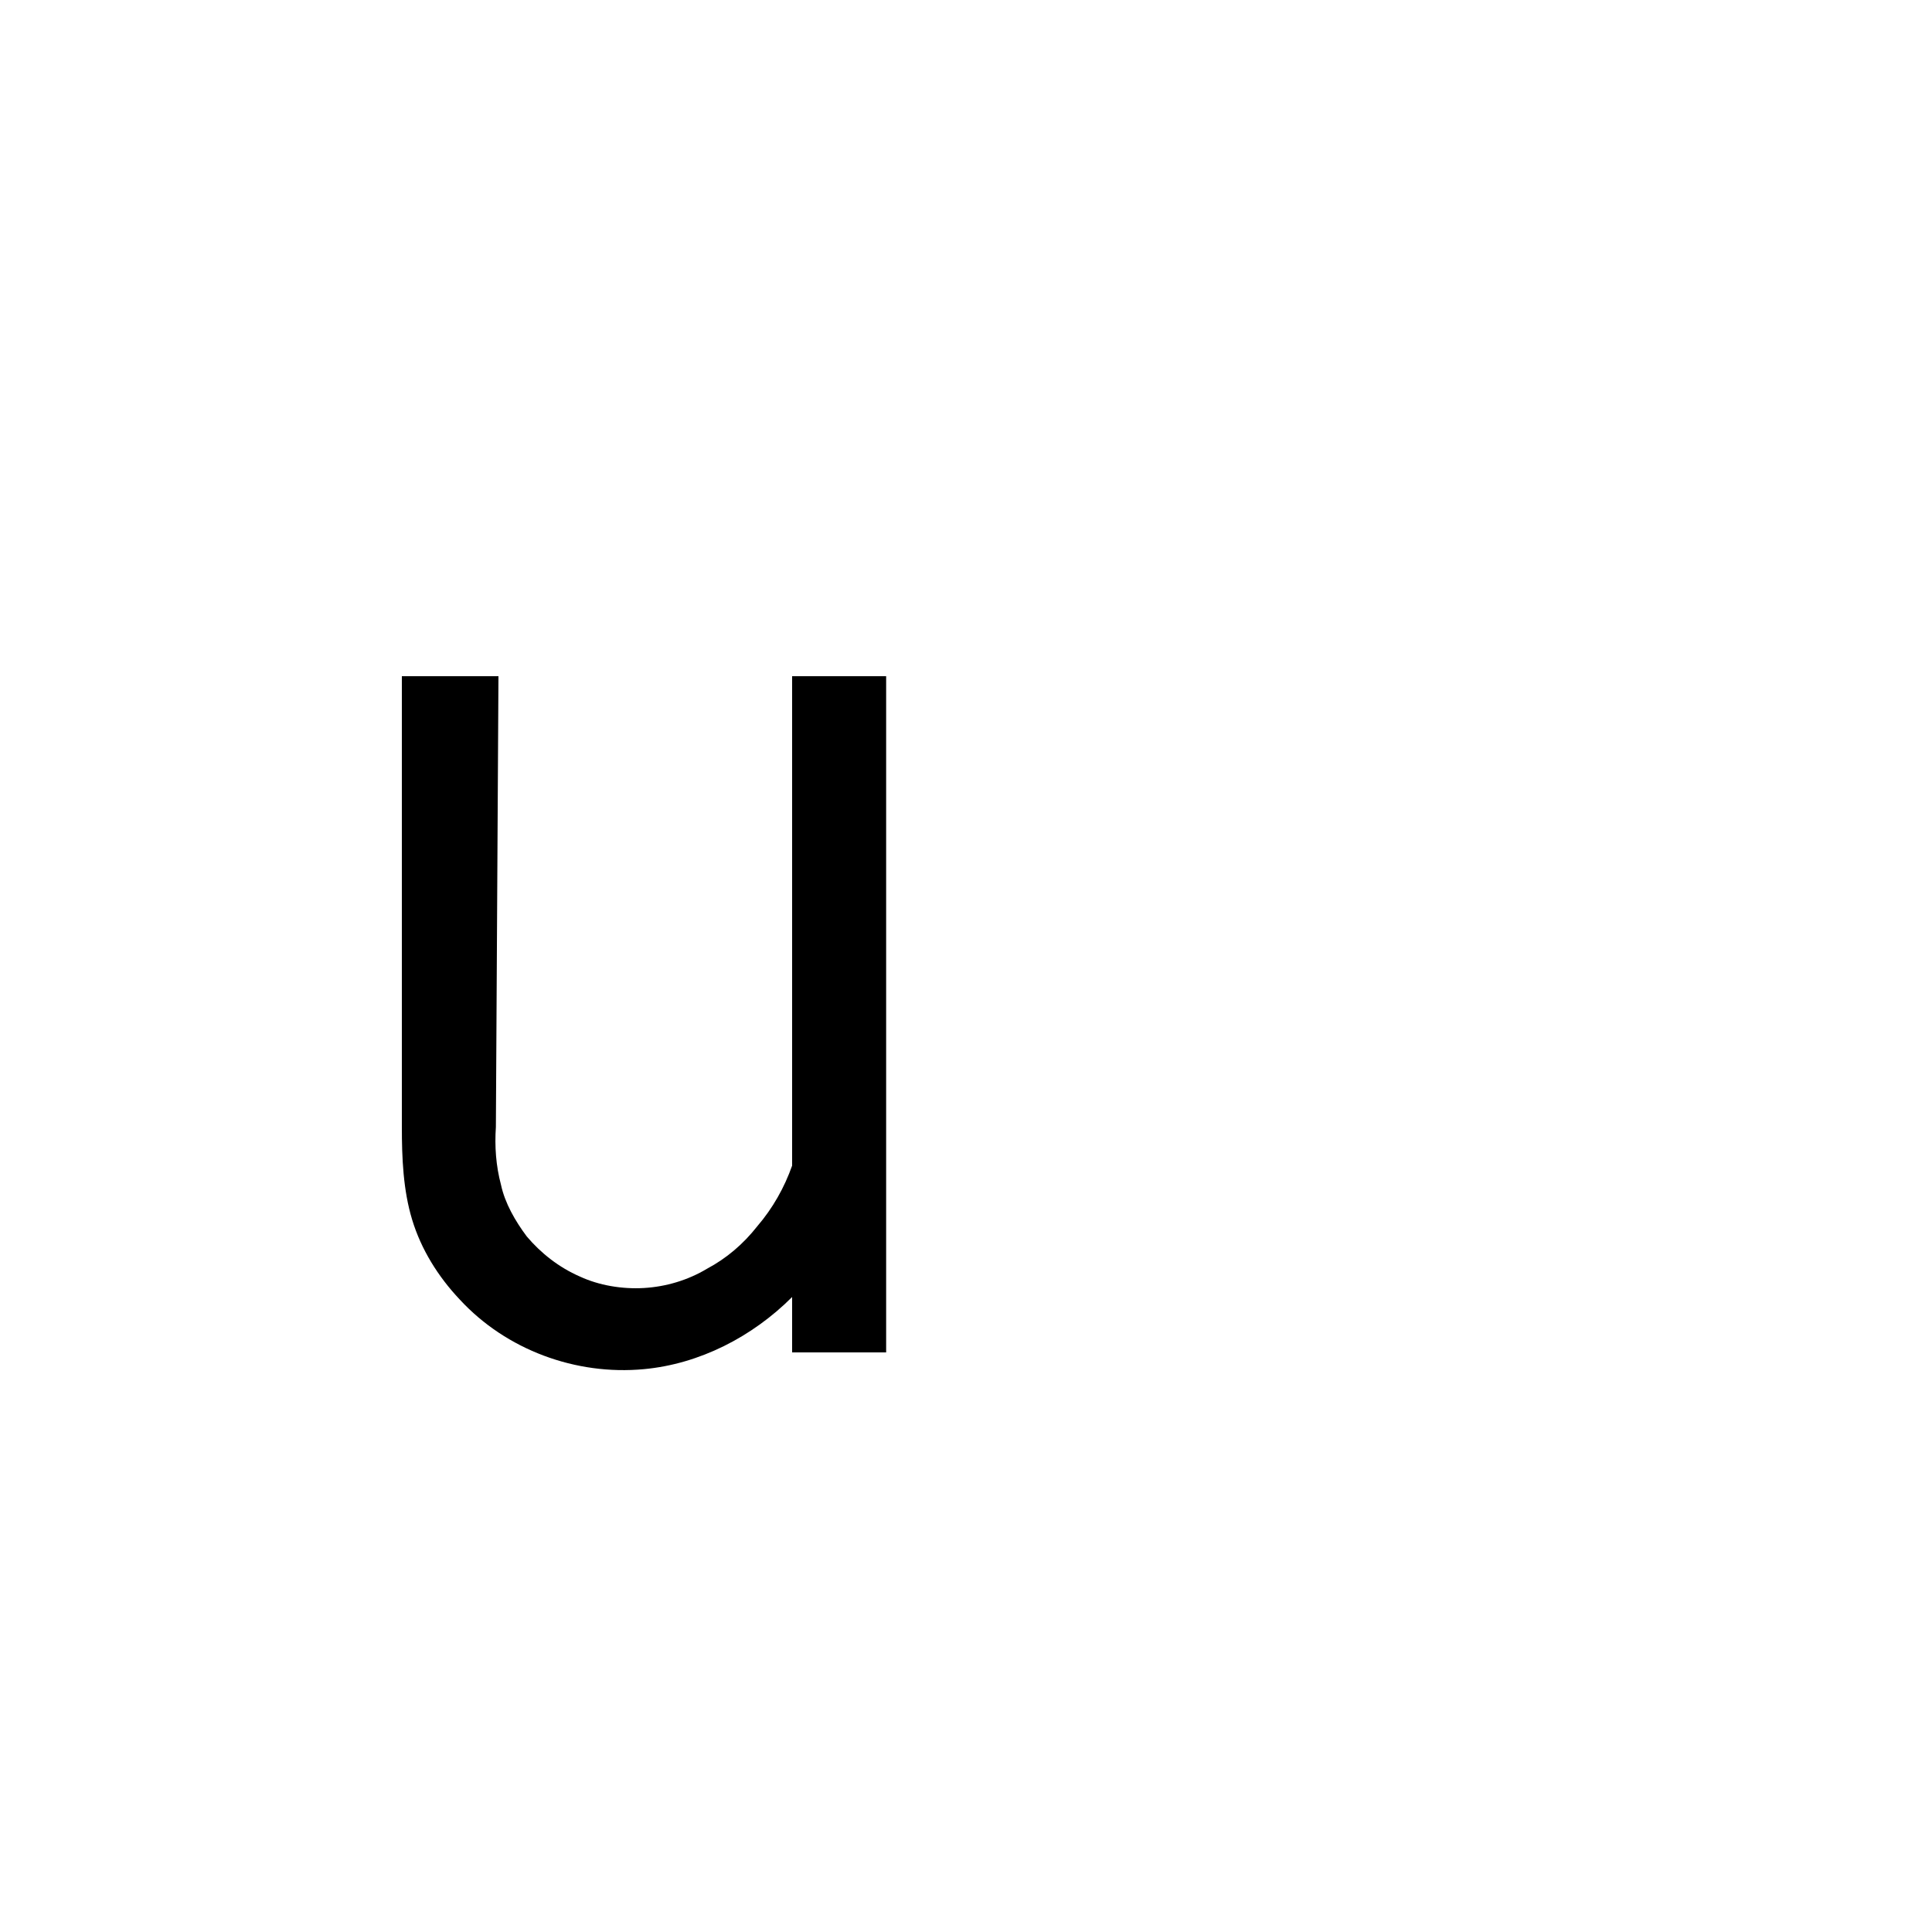
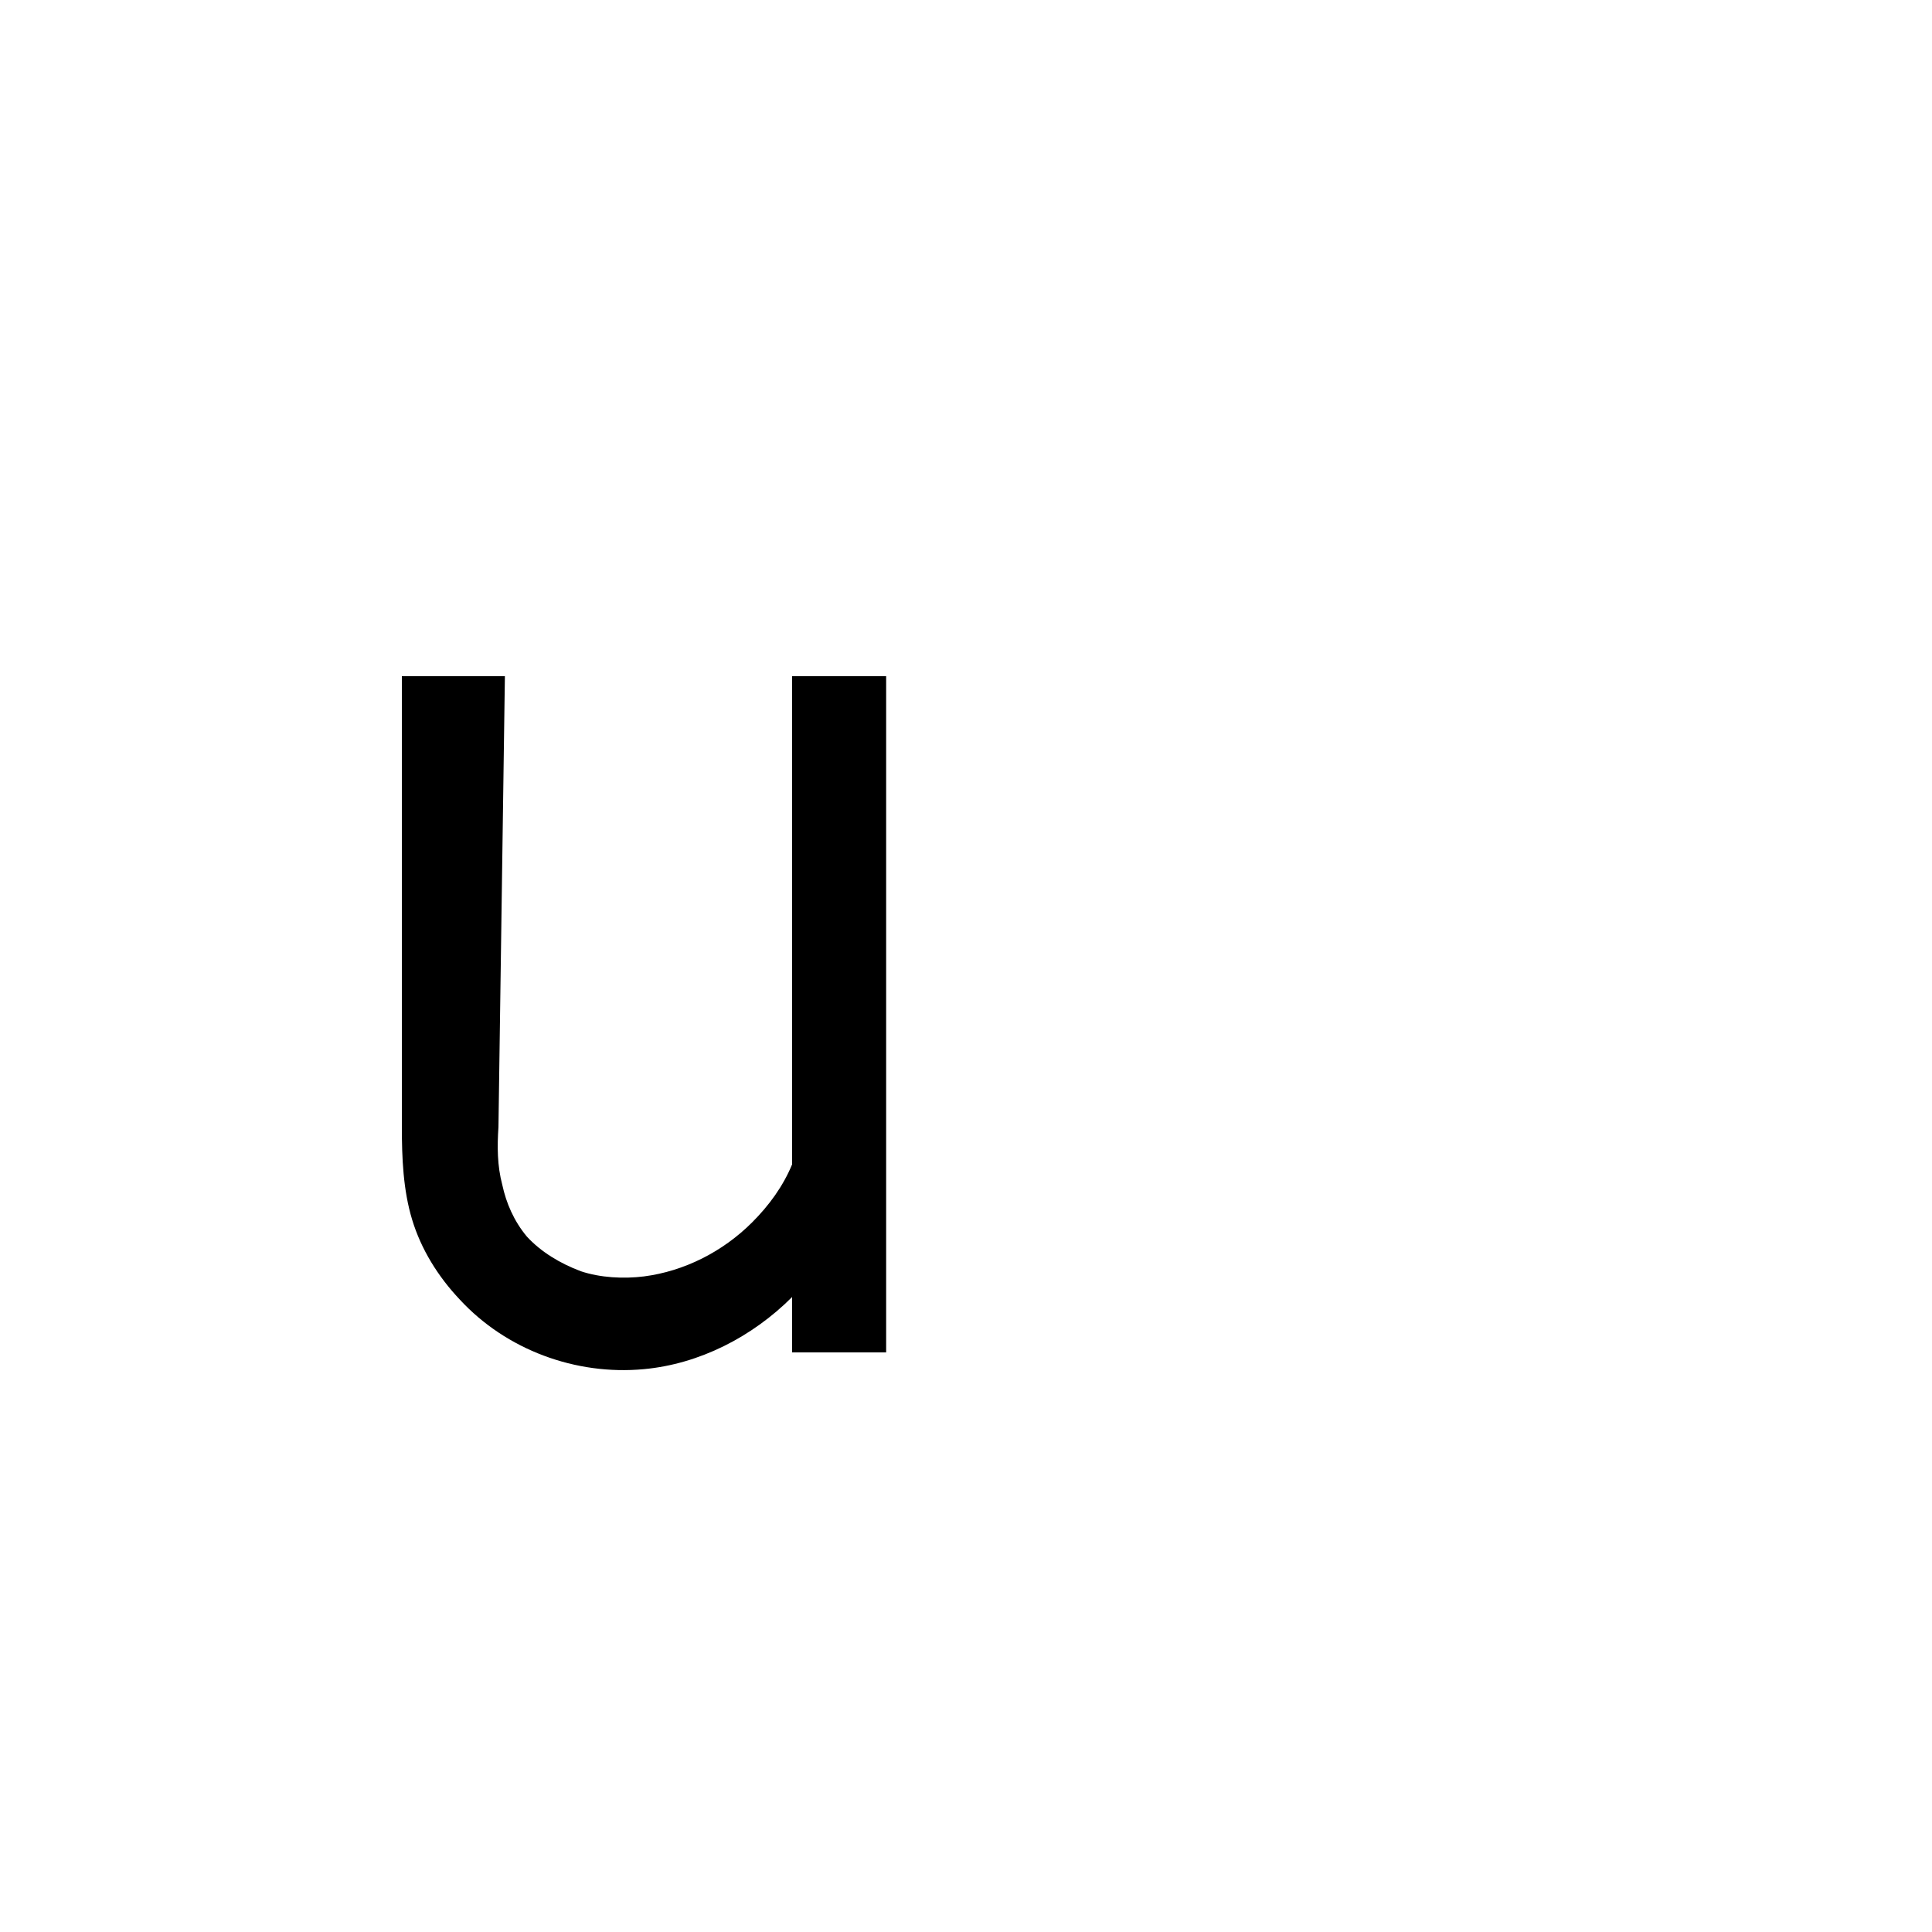
<svg xmlns="http://www.w3.org/2000/svg" viewBox="-0.25 -1.05 1.5 1.5">
-   <path d="M 0.107 -0.041 C 0.09 -0.059  0.077 -0.08  0.07 -0.103 C 0.063 -0.126  0.062 -0.151  0.062 -0.175 L 0.062 -0.525 L 0.137 -0.525 L 0.135 -0.175 C 0.134 -0.16  0.135 -0.145  0.139 -0.13 C 0.142 -0.116  0.15 -0.102  0.159 -0.09 C 0.17 -0.077  0.184 -0.066  0.2 -0.059 C 0.215 -0.052  0.233 -0.049  0.25 -0.05 C 0.267 -0.051  0.284 -0.056  0.299 -0.065 C 0.314 -0.073  0.327 -0.084  0.338 -0.098 C 0.35 -0.112  0.359 -0.128  0.365 -0.145 L 0.365 -0.145 L 0.365 -0.525 L 0.438 -0.525 L 0.438 -0 L 0.365 -0 L 0.365 -0.043 C 0.334 -0.012  0.293 0.009  0.25 0.013 C 0.197 0.018  0.143 -0.002  0.107 -0.041 Z" fill="black" />
+   <path d="M 0.107 -0.041 C 0.09 -0.059  0.077 -0.08  0.07 -0.103 C 0.063 -0.126  0.062 -0.151  0.062 -0.175 L 0.062 -0.525 L 0.142 -0.525 L 0.137 -0.175 C 0.136 -0.16  0.136 -0.145  0.14 -0.13 C 0.143 -0.116  0.149 -0.102  0.159 -0.09 C 0.17 -0.078  0.185 -0.069  0.201 -0.063 C 0.216 -0.058  0.234 -0.057  0.25 -0.059 C 0.281 -0.063  0.311 -0.078  0.334 -0.101 C 0.347 -0.114  0.358 -0.129  0.365 -0.146 L 0.365 -0.146 L 0.365 -0.525 L 0.438 -0.525 L 0.438 -0 L 0.365 -0 L 0.365 -0.043 C 0.334 -0.012  0.293 0.009  0.25 0.013 C 0.197 0.018  0.143 -0.002  0.107 -0.041 Z" fill="black" />
</svg>
